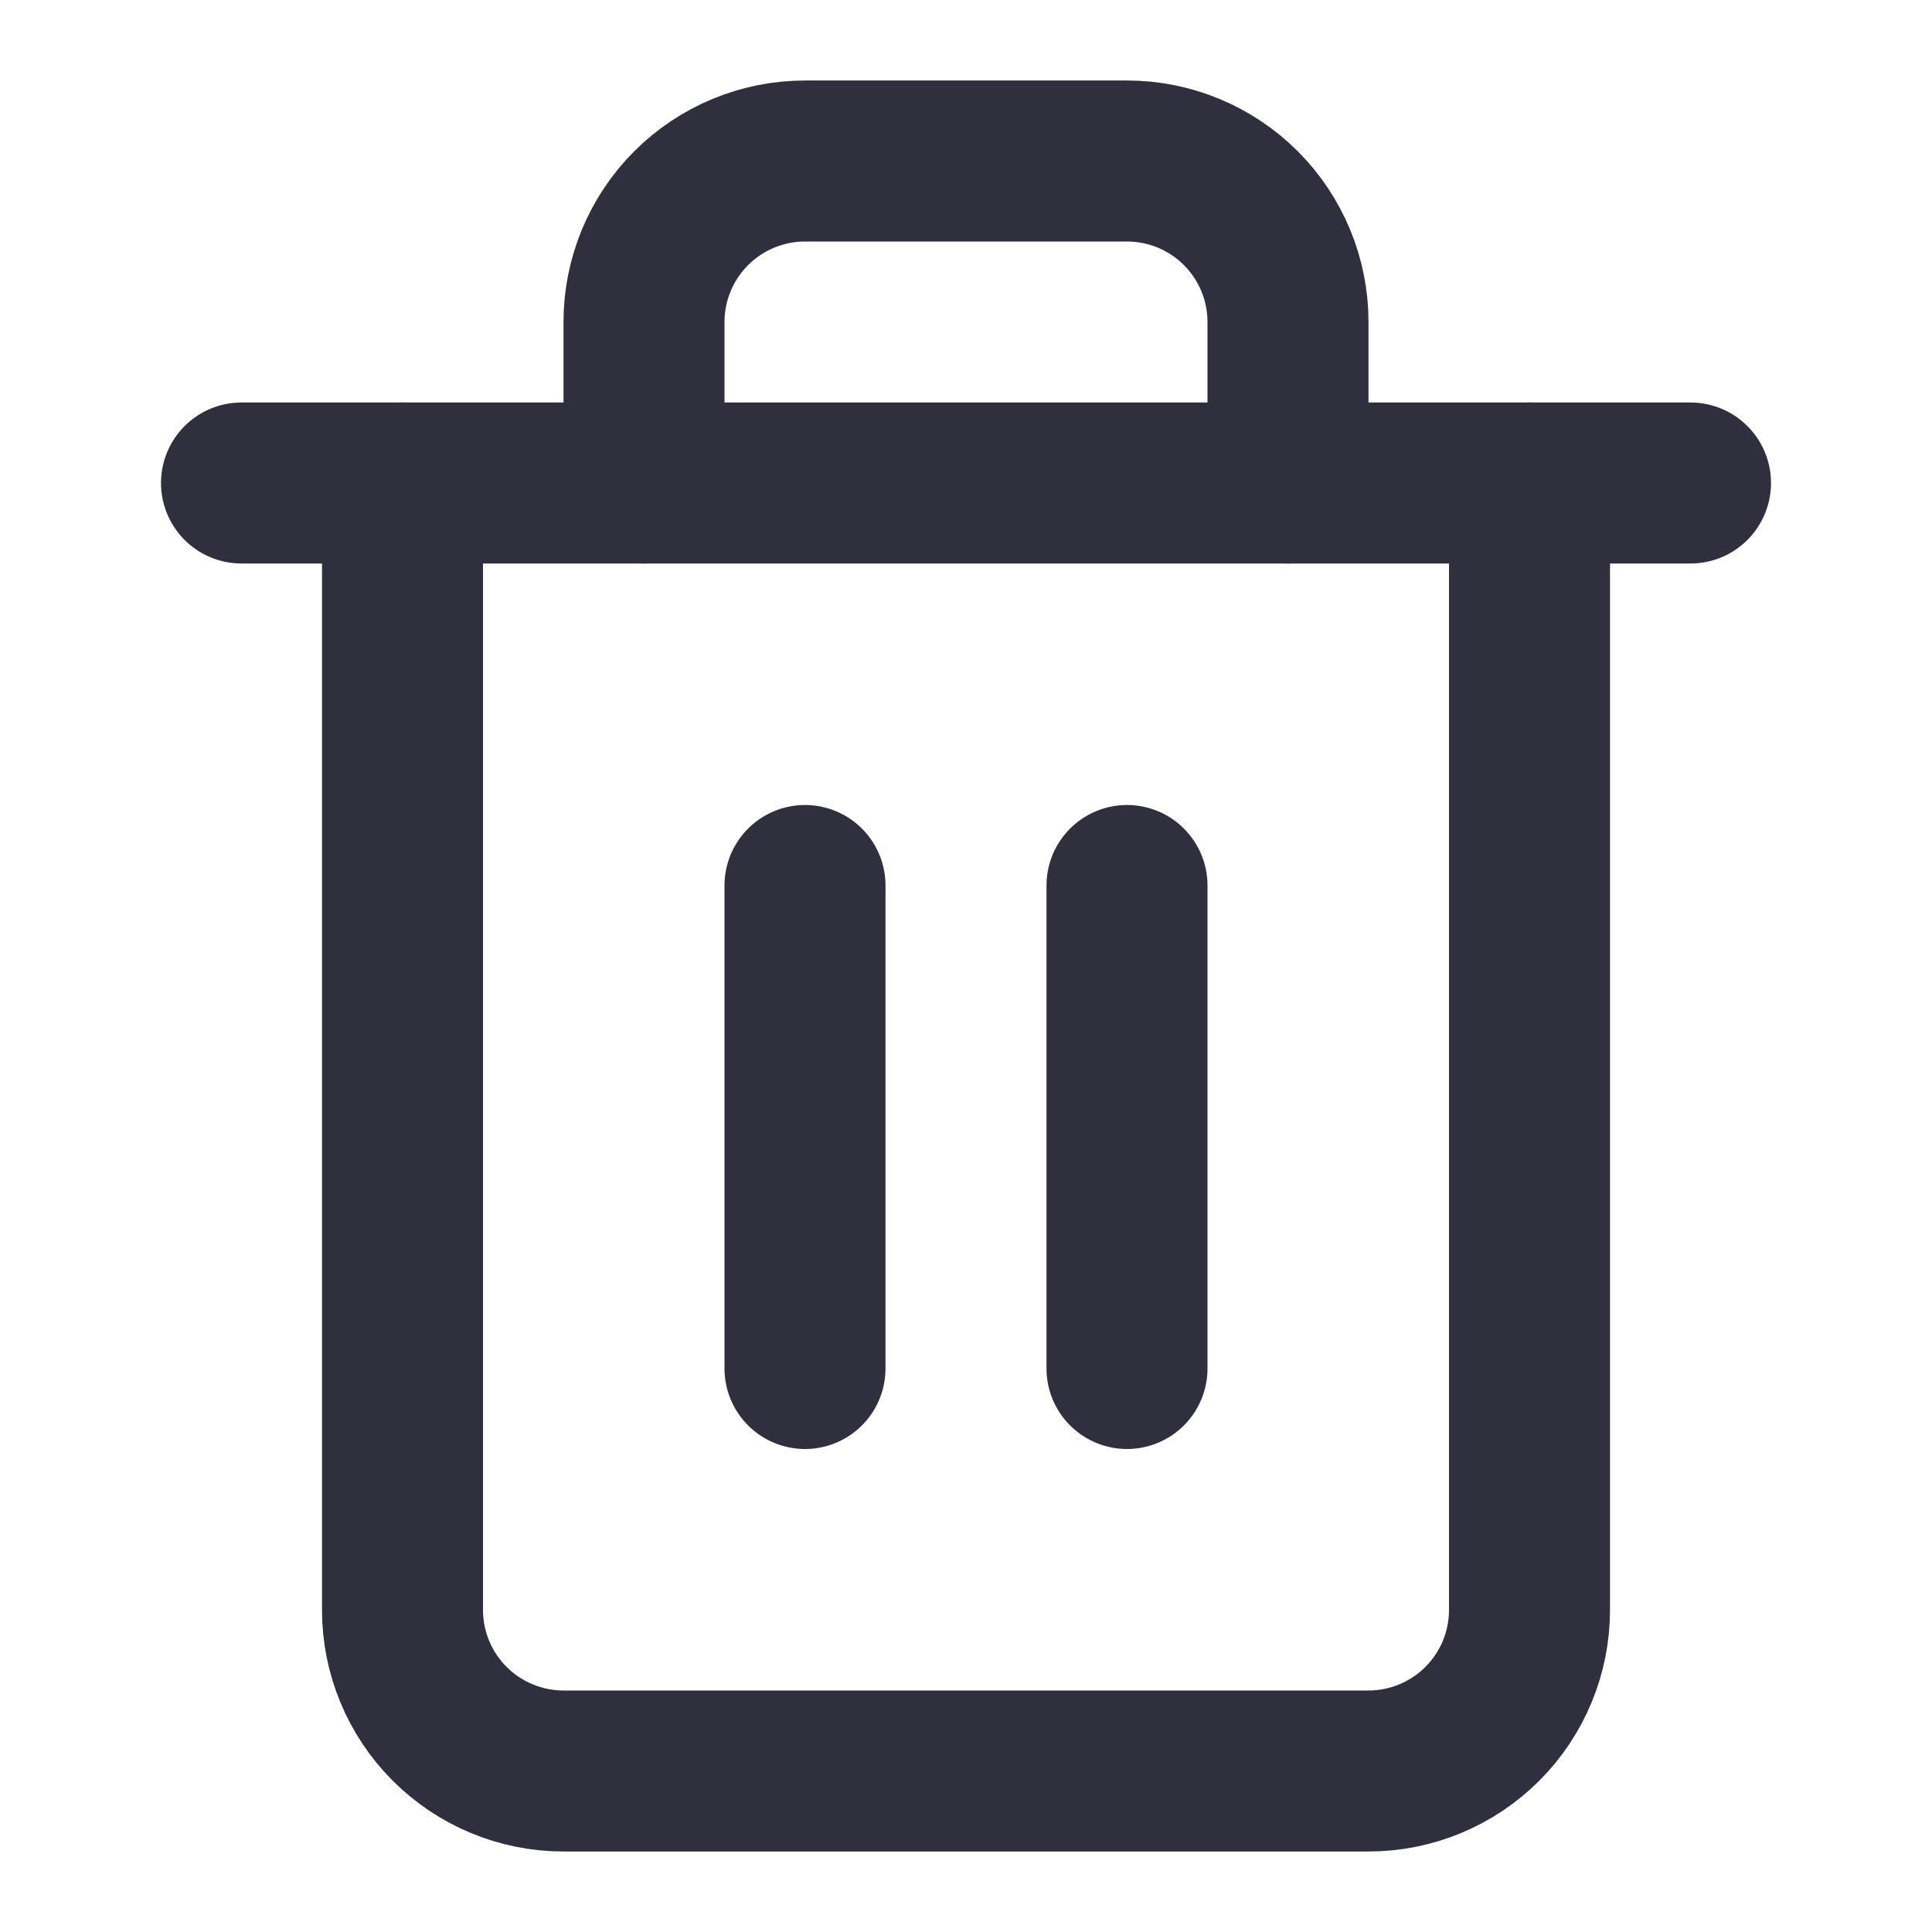
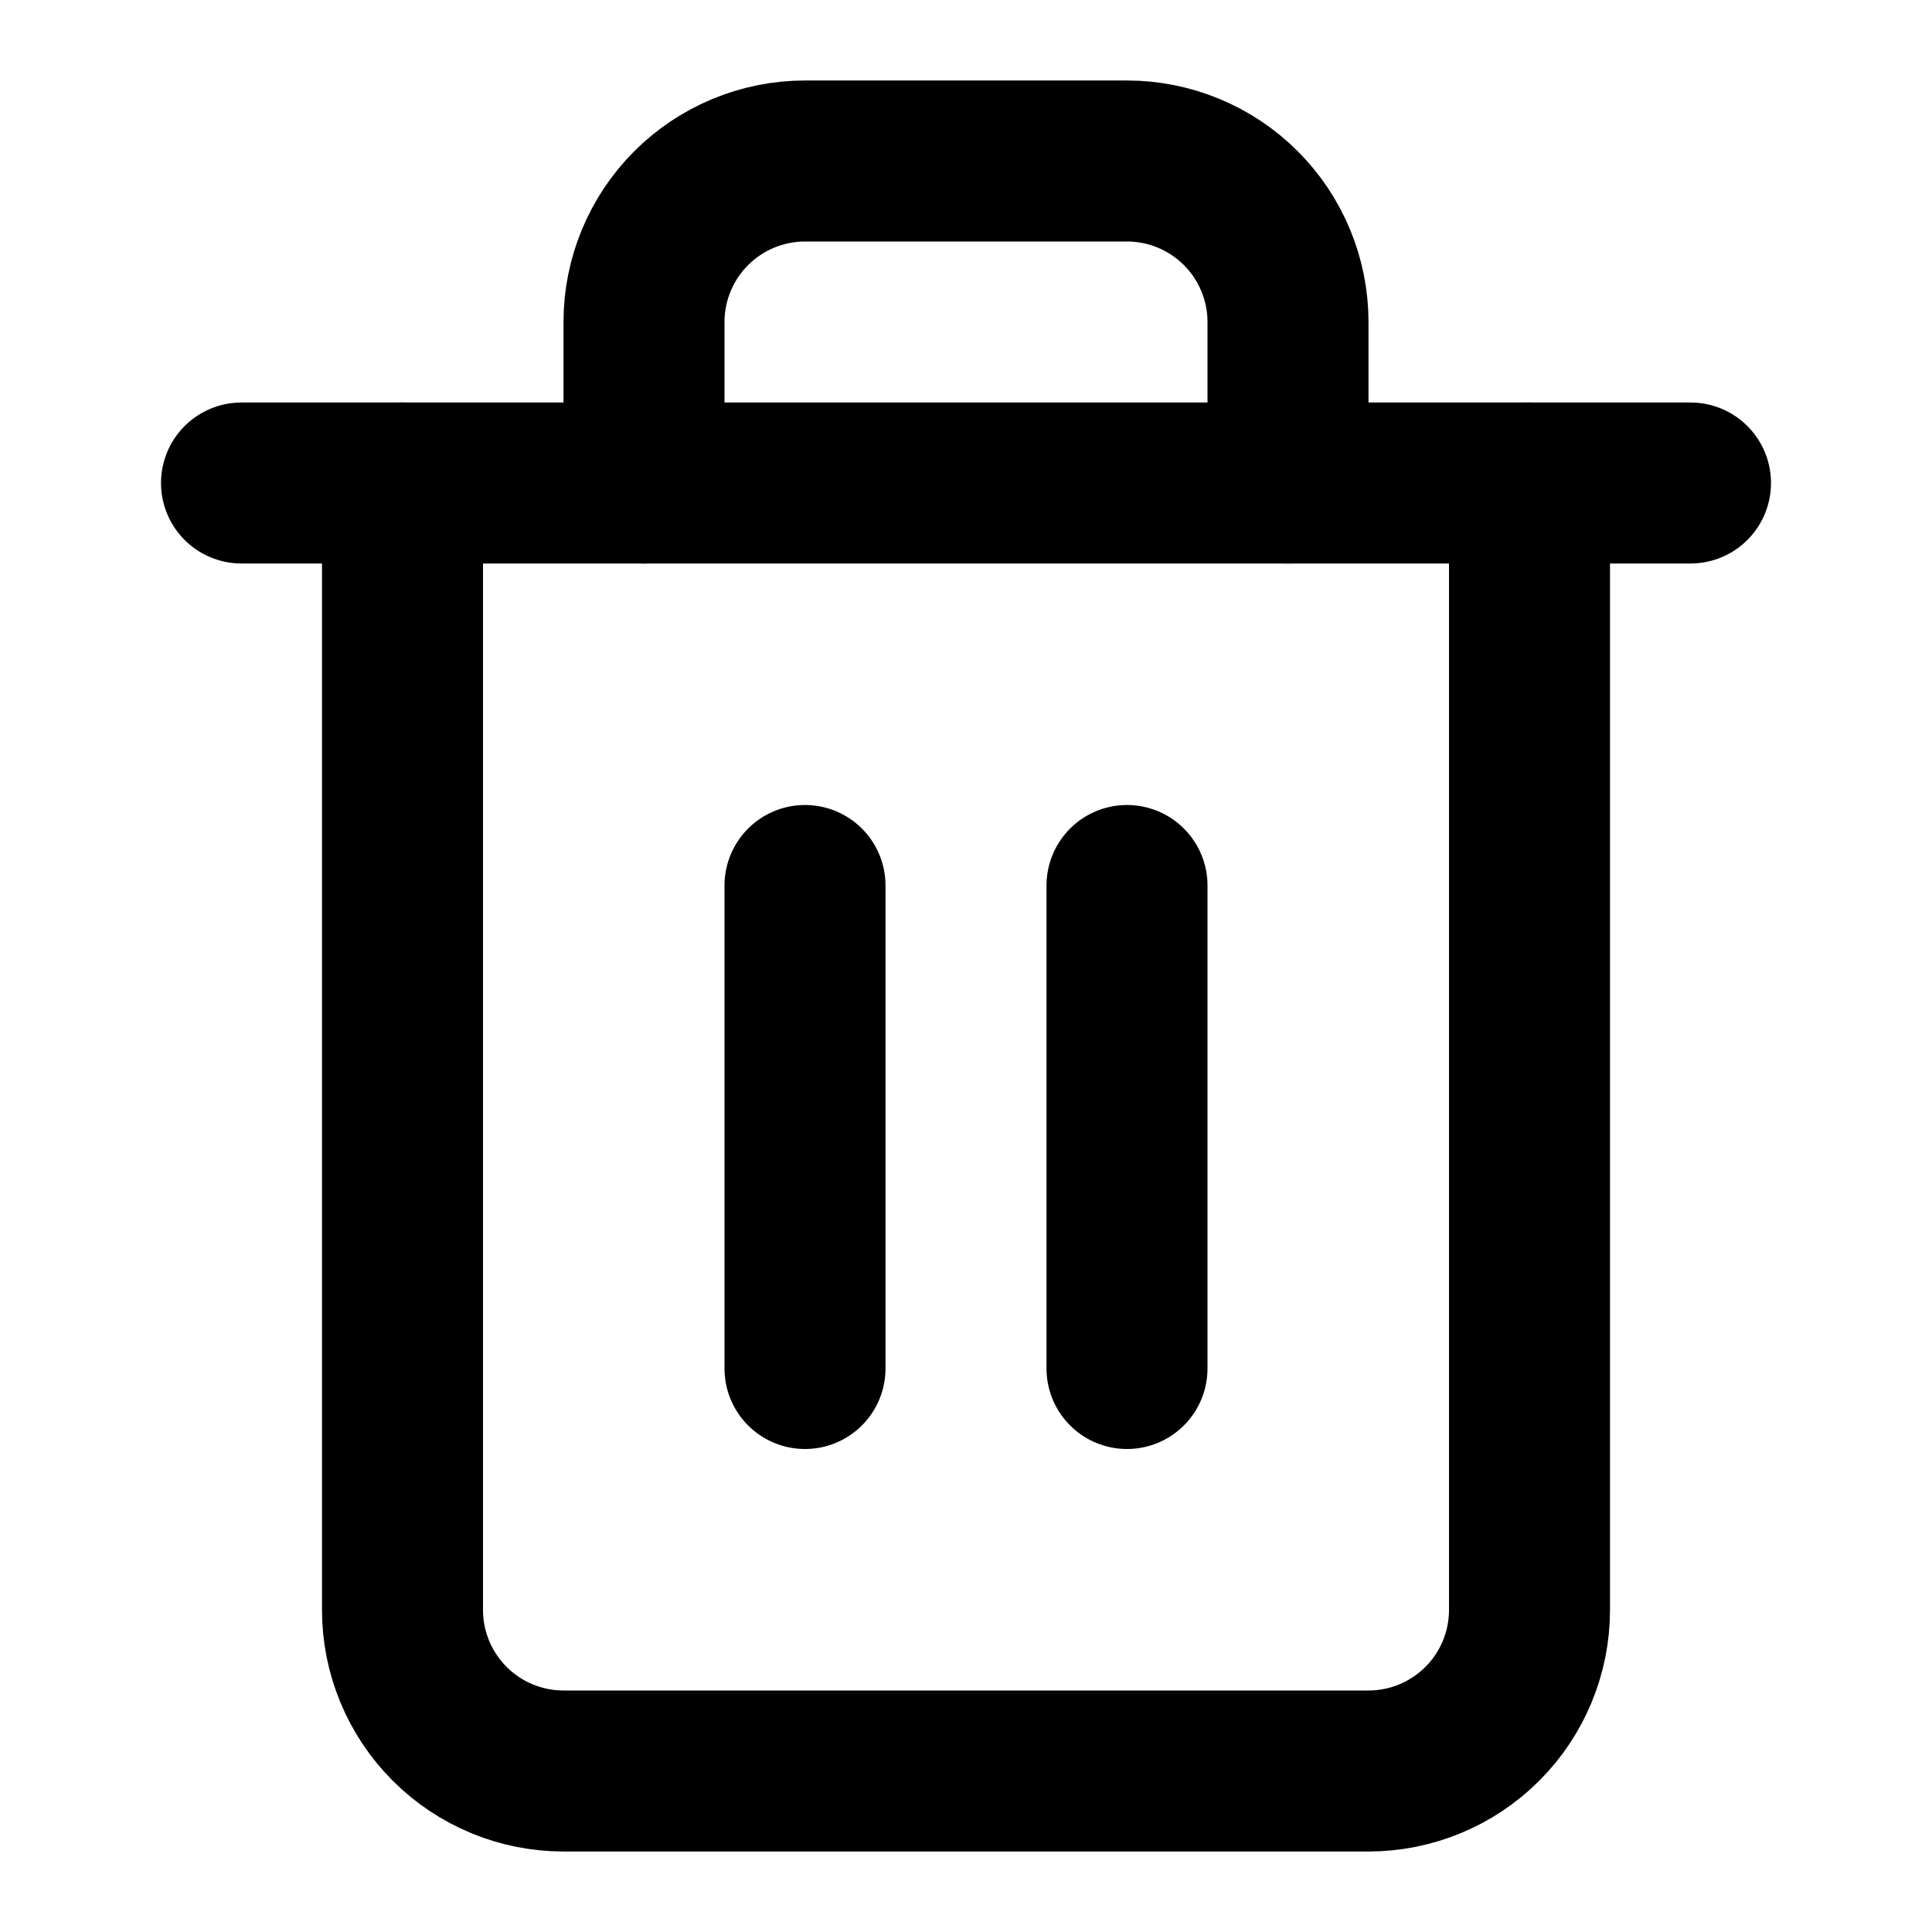
<svg xmlns="http://www.w3.org/2000/svg" width="24" height="24" viewBox="0 0 24 24" fill="none">
-   <path d="M3 6H5H21" stroke="#302F3D" stroke-width="2" stroke-linecap="round" stroke-linejoin="round" />
-   <path d="M19 6V20C19 20.53 18.789 21.039 18.414 21.414C18.039 21.789 17.53 22 17 22H7C6.47 22 5.961 21.789 5.586 21.414C5.211 21.039 5 20.53 5 20V6M8 6V4C8 3.47 8.211 2.961 8.586 2.586C8.961 2.211 9.47 2 10 2H14C14.53 2 15.039 2.211 15.414 2.586C15.789 2.961 16 3.47 16 4V6" stroke="#302F3D" stroke-width="2" stroke-linecap="round" stroke-linejoin="round" />
-   <path d="M10 11V17" stroke="#302F3D" stroke-width="2" stroke-linecap="round" stroke-linejoin="round" />
-   <path d="M14 11V17" stroke="#302F3D" stroke-width="2" stroke-linecap="round" stroke-linejoin="round" />
+   <path d="M3 6H5H21" stroke="currentColor" stroke-width="2" stroke-linecap="round" stroke-linejoin="round" />
+   <path d="M19 6V20C19 20.53 18.789 21.039 18.414 21.414C18.039 21.789 17.53 22 17 22H7C6.47 22 5.961 21.789 5.586 21.414C5.211 21.039 5 20.53 5 20V6M8 6V4C8 3.47 8.211 2.961 8.586 2.586C8.961 2.211 9.47 2 10 2H14C14.53 2 15.039 2.211 15.414 2.586C15.789 2.961 16 3.47 16 4V6" stroke="currentColor" stroke-width="2" stroke-linecap="round" stroke-linejoin="round" />
+   <path d="M10 11V17" stroke="currentColor" stroke-width="2" stroke-linecap="round" stroke-linejoin="round" />
+   <path d="M14 11V17" stroke="currentColor" stroke-width="2" stroke-linecap="round" stroke-linejoin="round" />
</svg>
